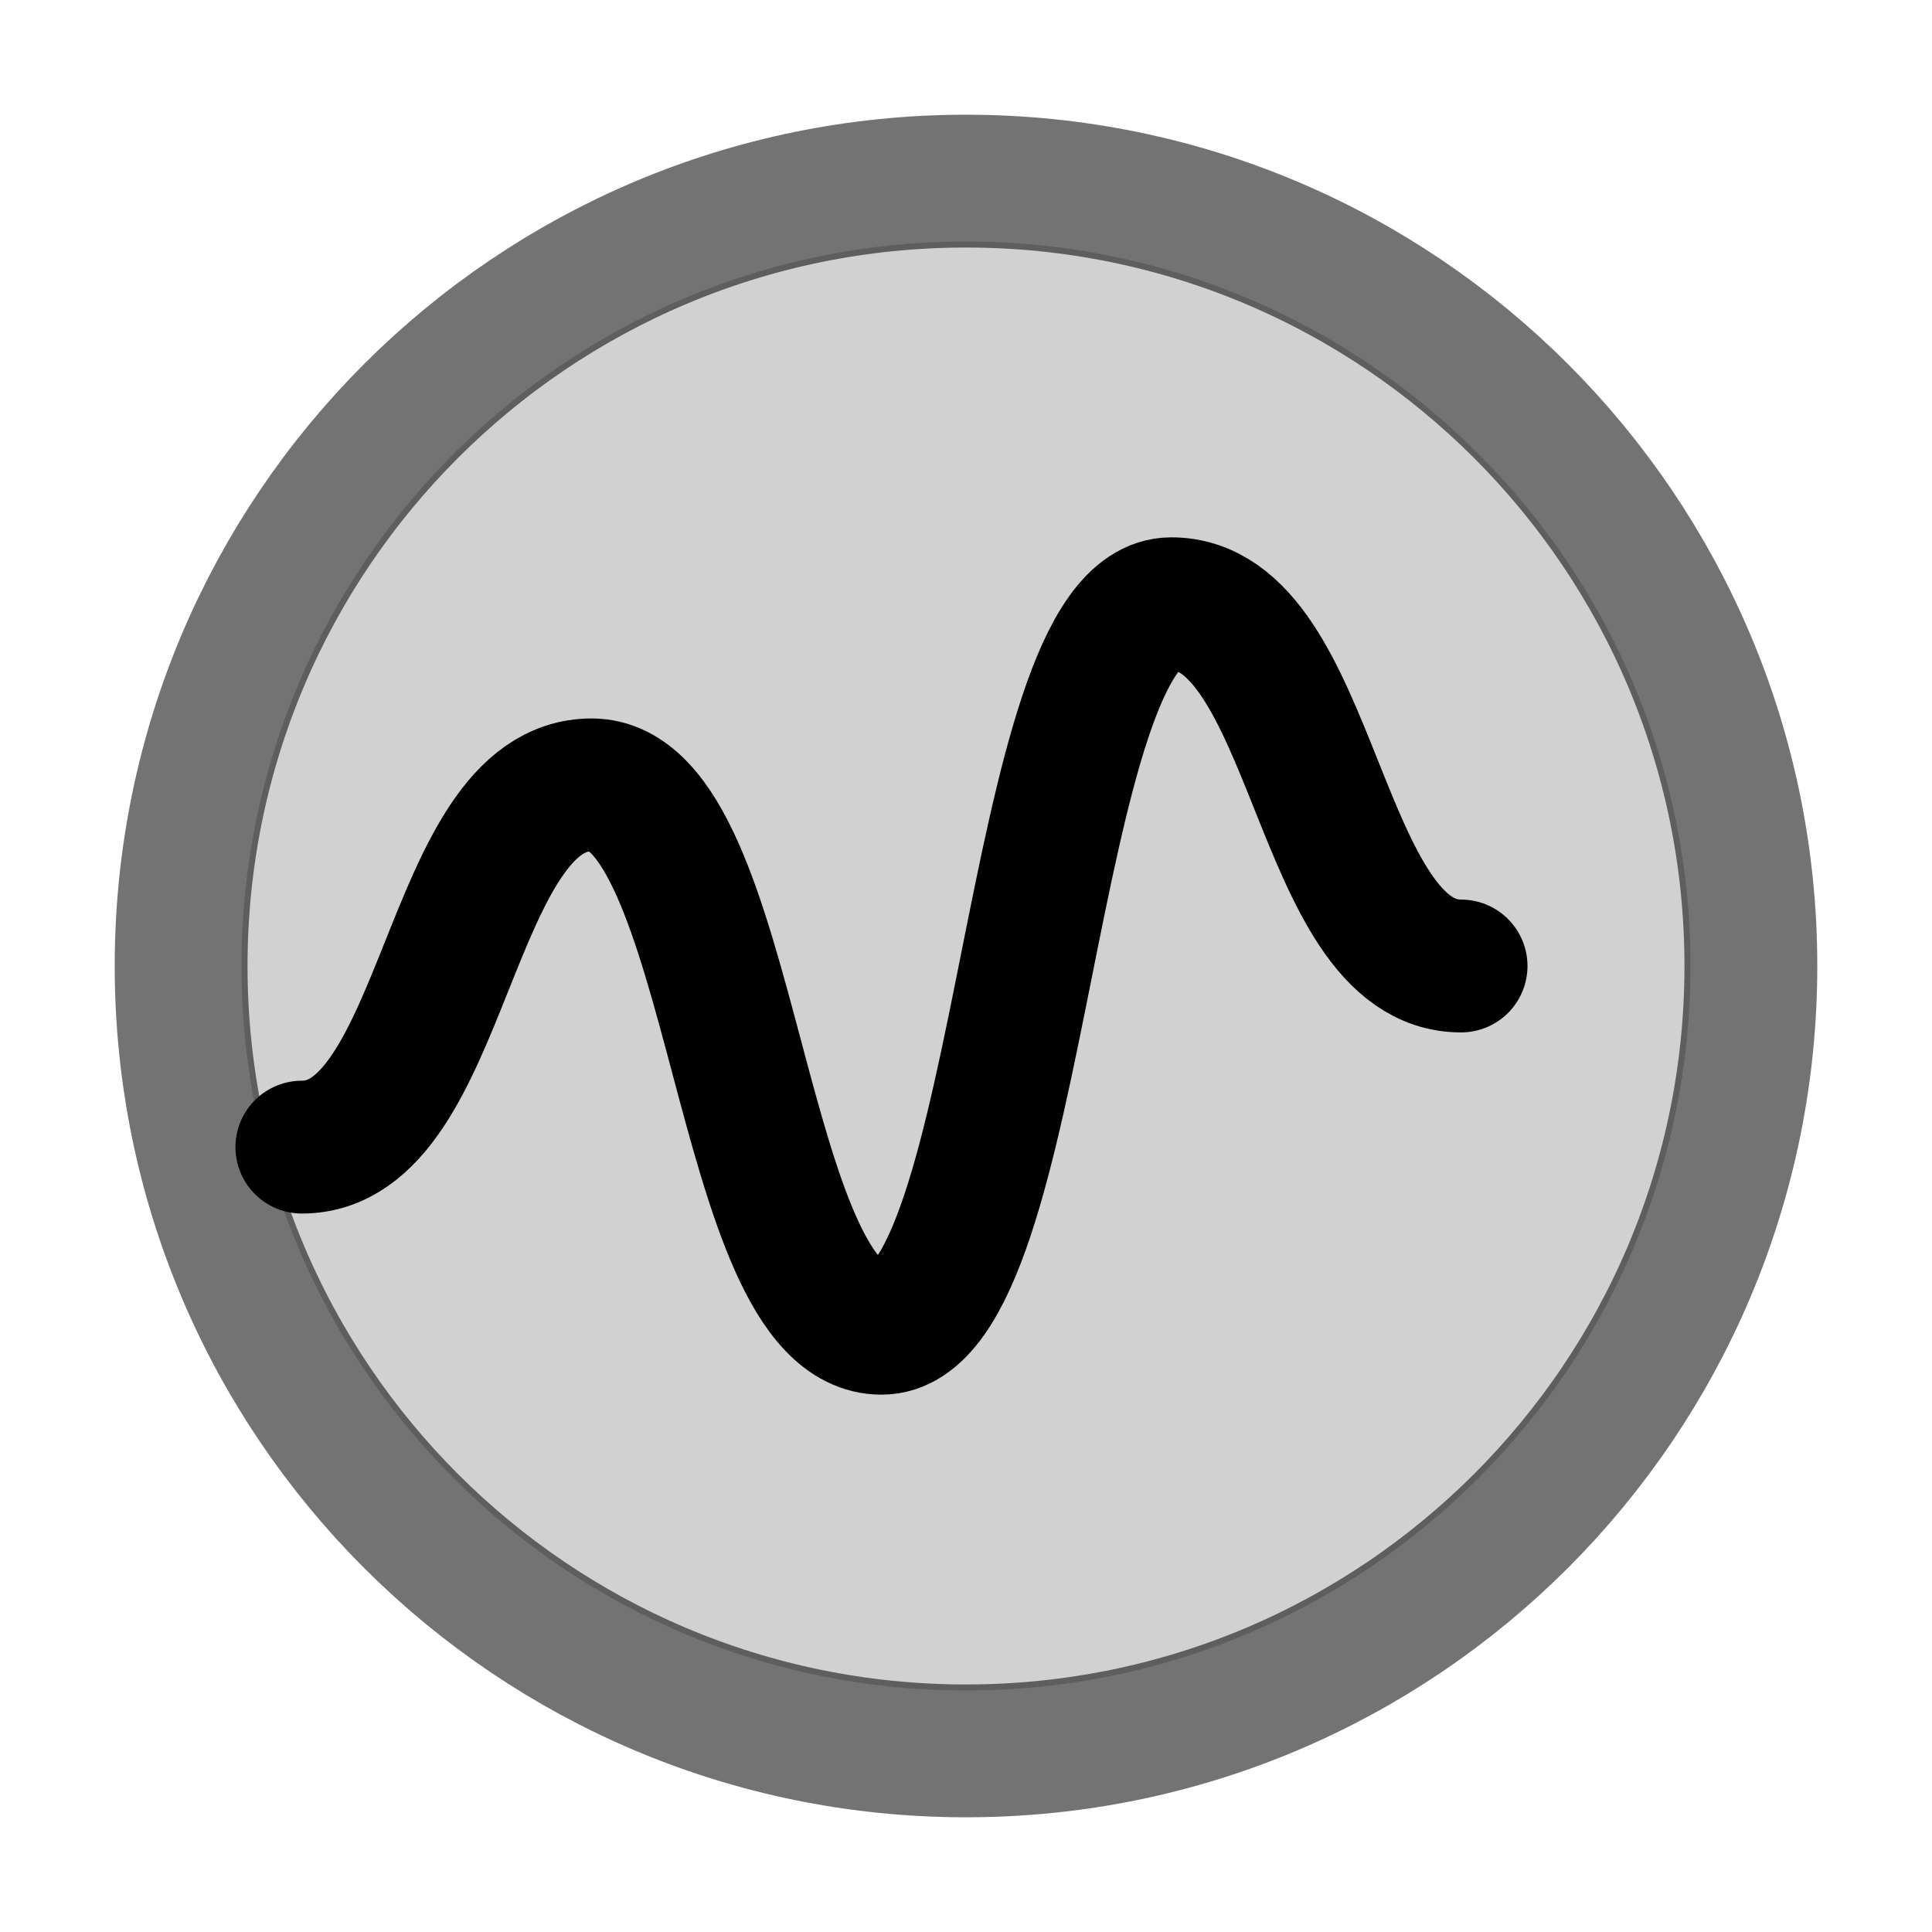
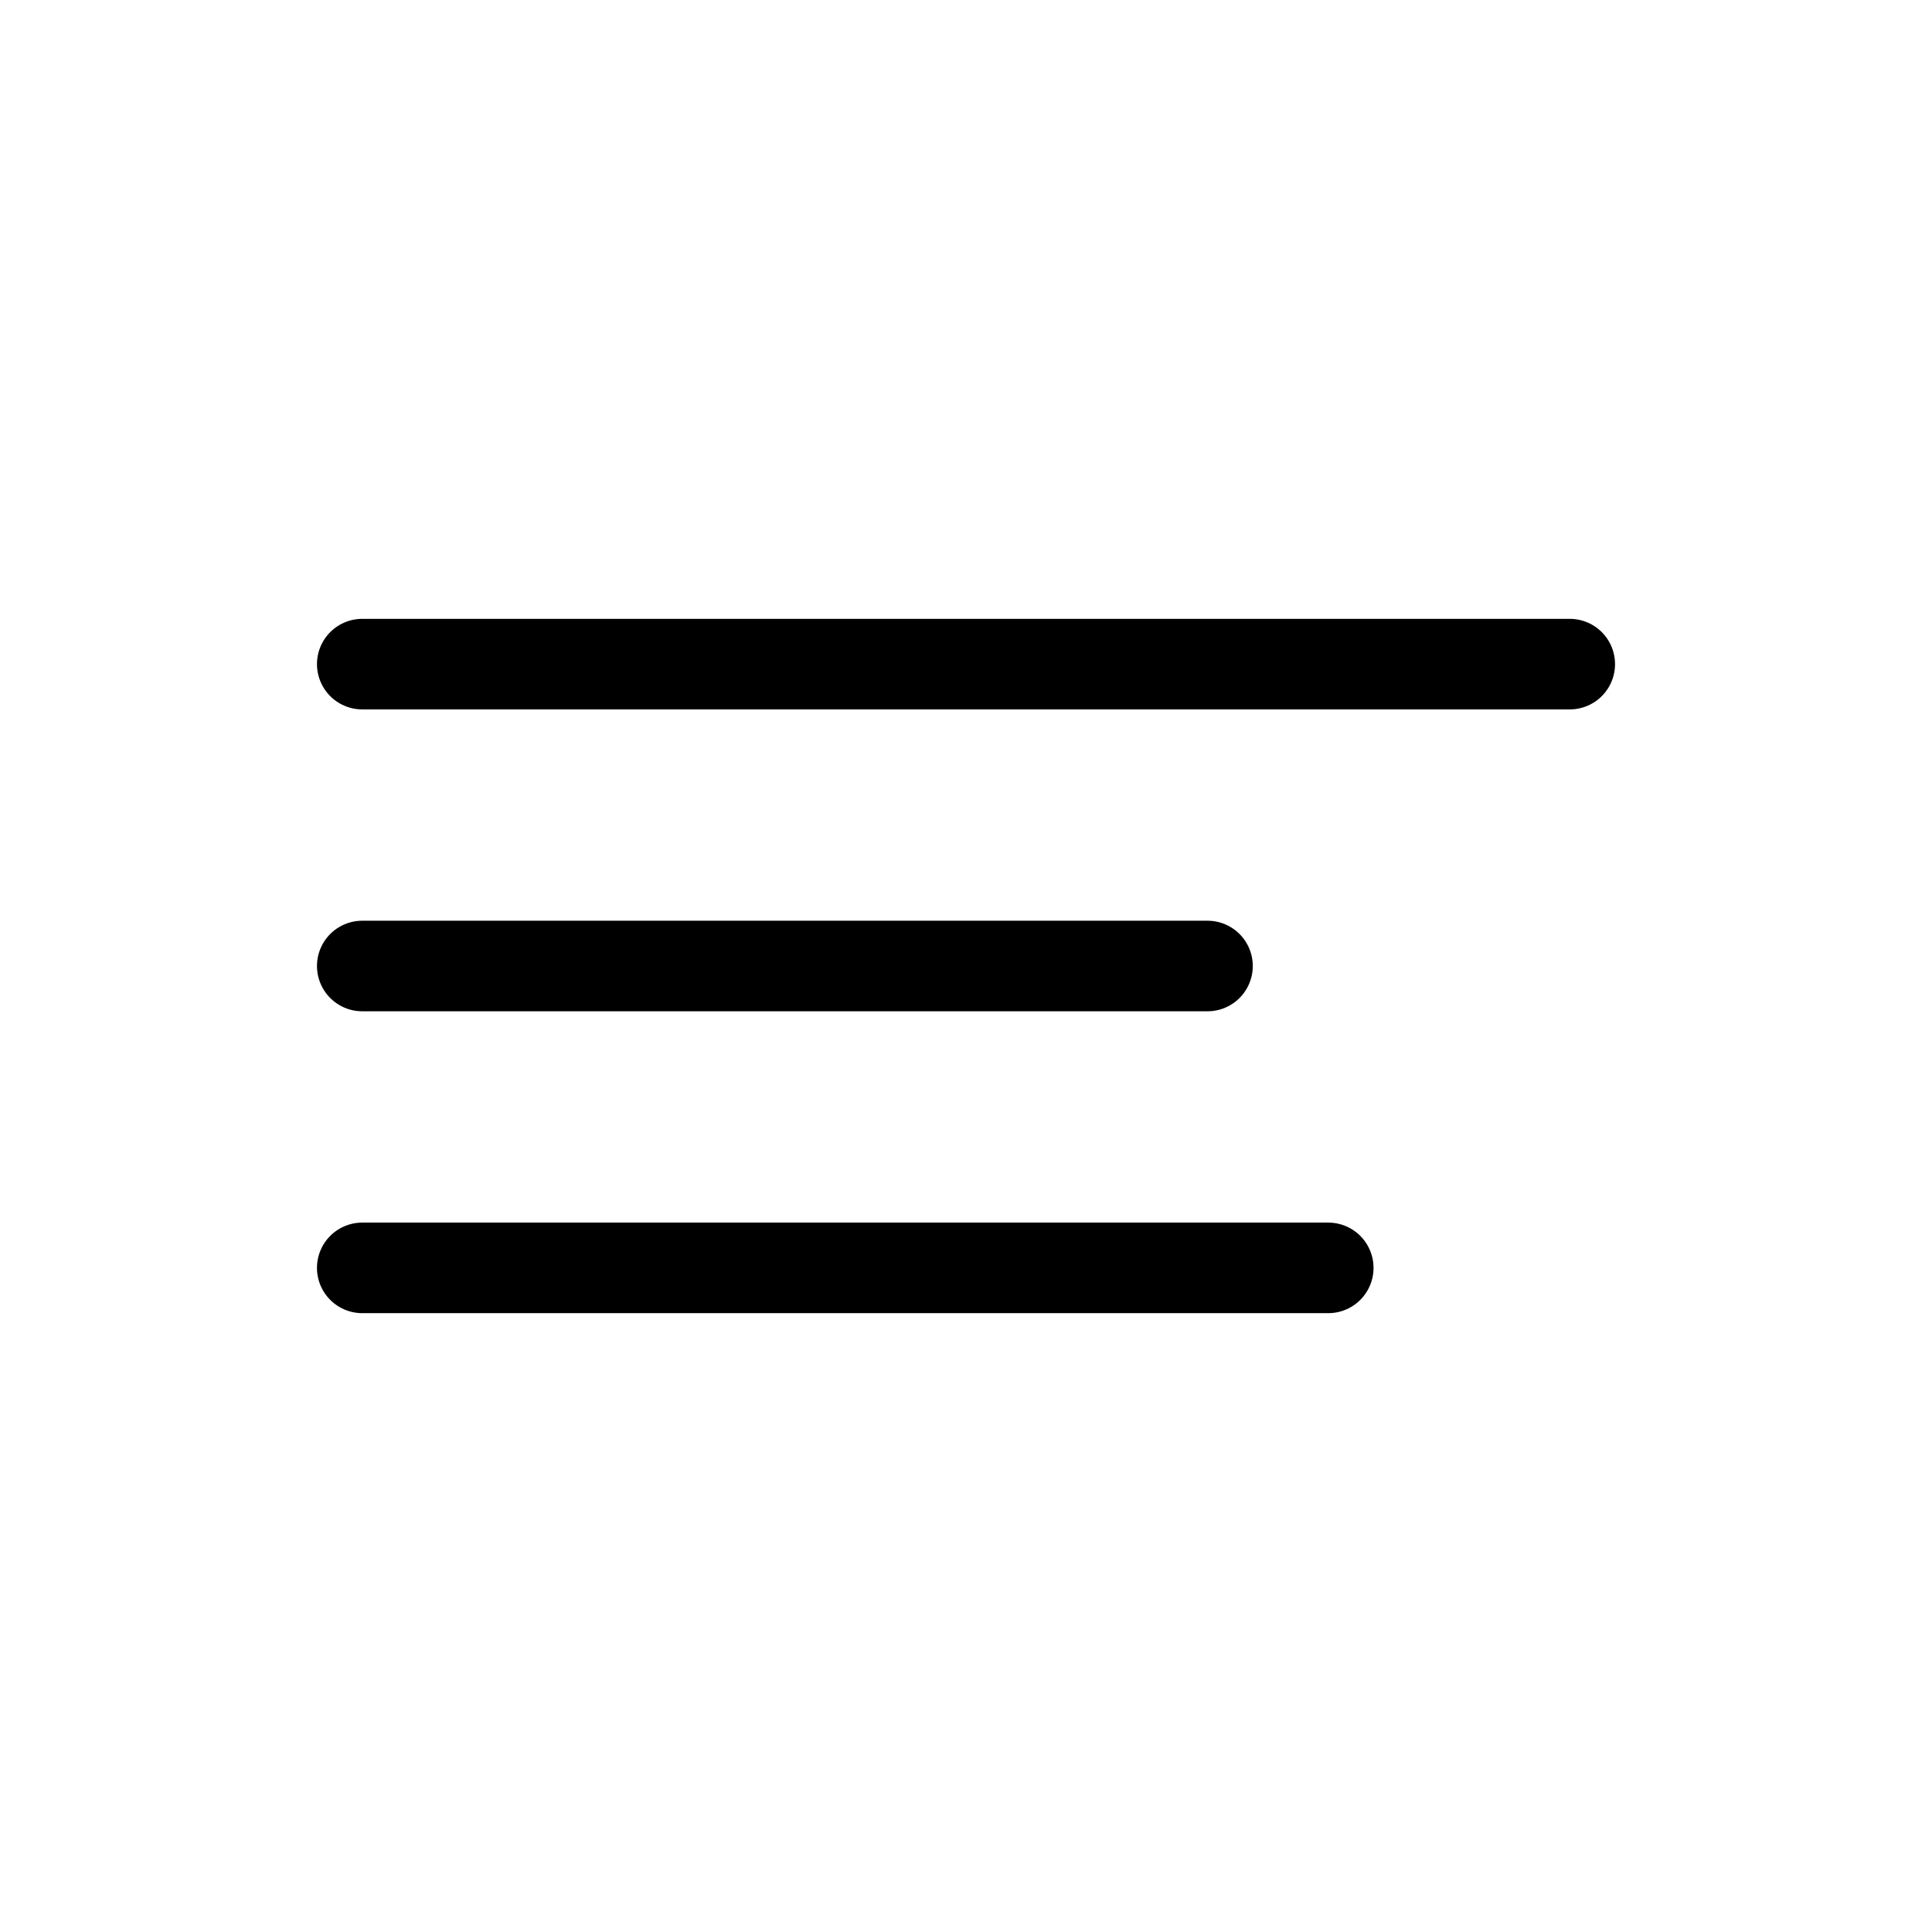
- <svg xmlns="http://www.w3.org/2000/svg" viewBox="0 0 32 32" fill="none" stroke="currentColor" stroke-width="2.2" stroke-linecap="round" stroke-linejoin="round">
-   <circle cx="16" cy="16" r="12" opacity="0.18" stroke="none" fill="currentColor" />
-   <path d="M5 19c2.4 0 2.4-6 4.8-6s2.4 9 4.8 9 2.4-12 4.8-12 2.4 6 4.8 6" />
-   <circle cx="16" cy="16" r="13" opacity="0.55" />
+ <svg xmlns="http://www.w3.org/2000/svg" viewBox="0 0 32 32" fill="none" aria-hidden="true">
+   <line x1="6" y1="11" x2="26" y2="11" stroke="currentColor" stroke-width="1.5" stroke-linecap="round" />
+   <line x1="6" y1="16" x2="20" y2="16" stroke="currentColor" stroke-width="1.5" stroke-linecap="round" />
+   <circle cx="22.6" cy="16" r="1.7" fill="oklch(0.660 0.180 32)" />
+   <line x1="6" y1="21" x2="22" y2="21" stroke="currentColor" stroke-width="1.5" stroke-linecap="round" />
</svg>
